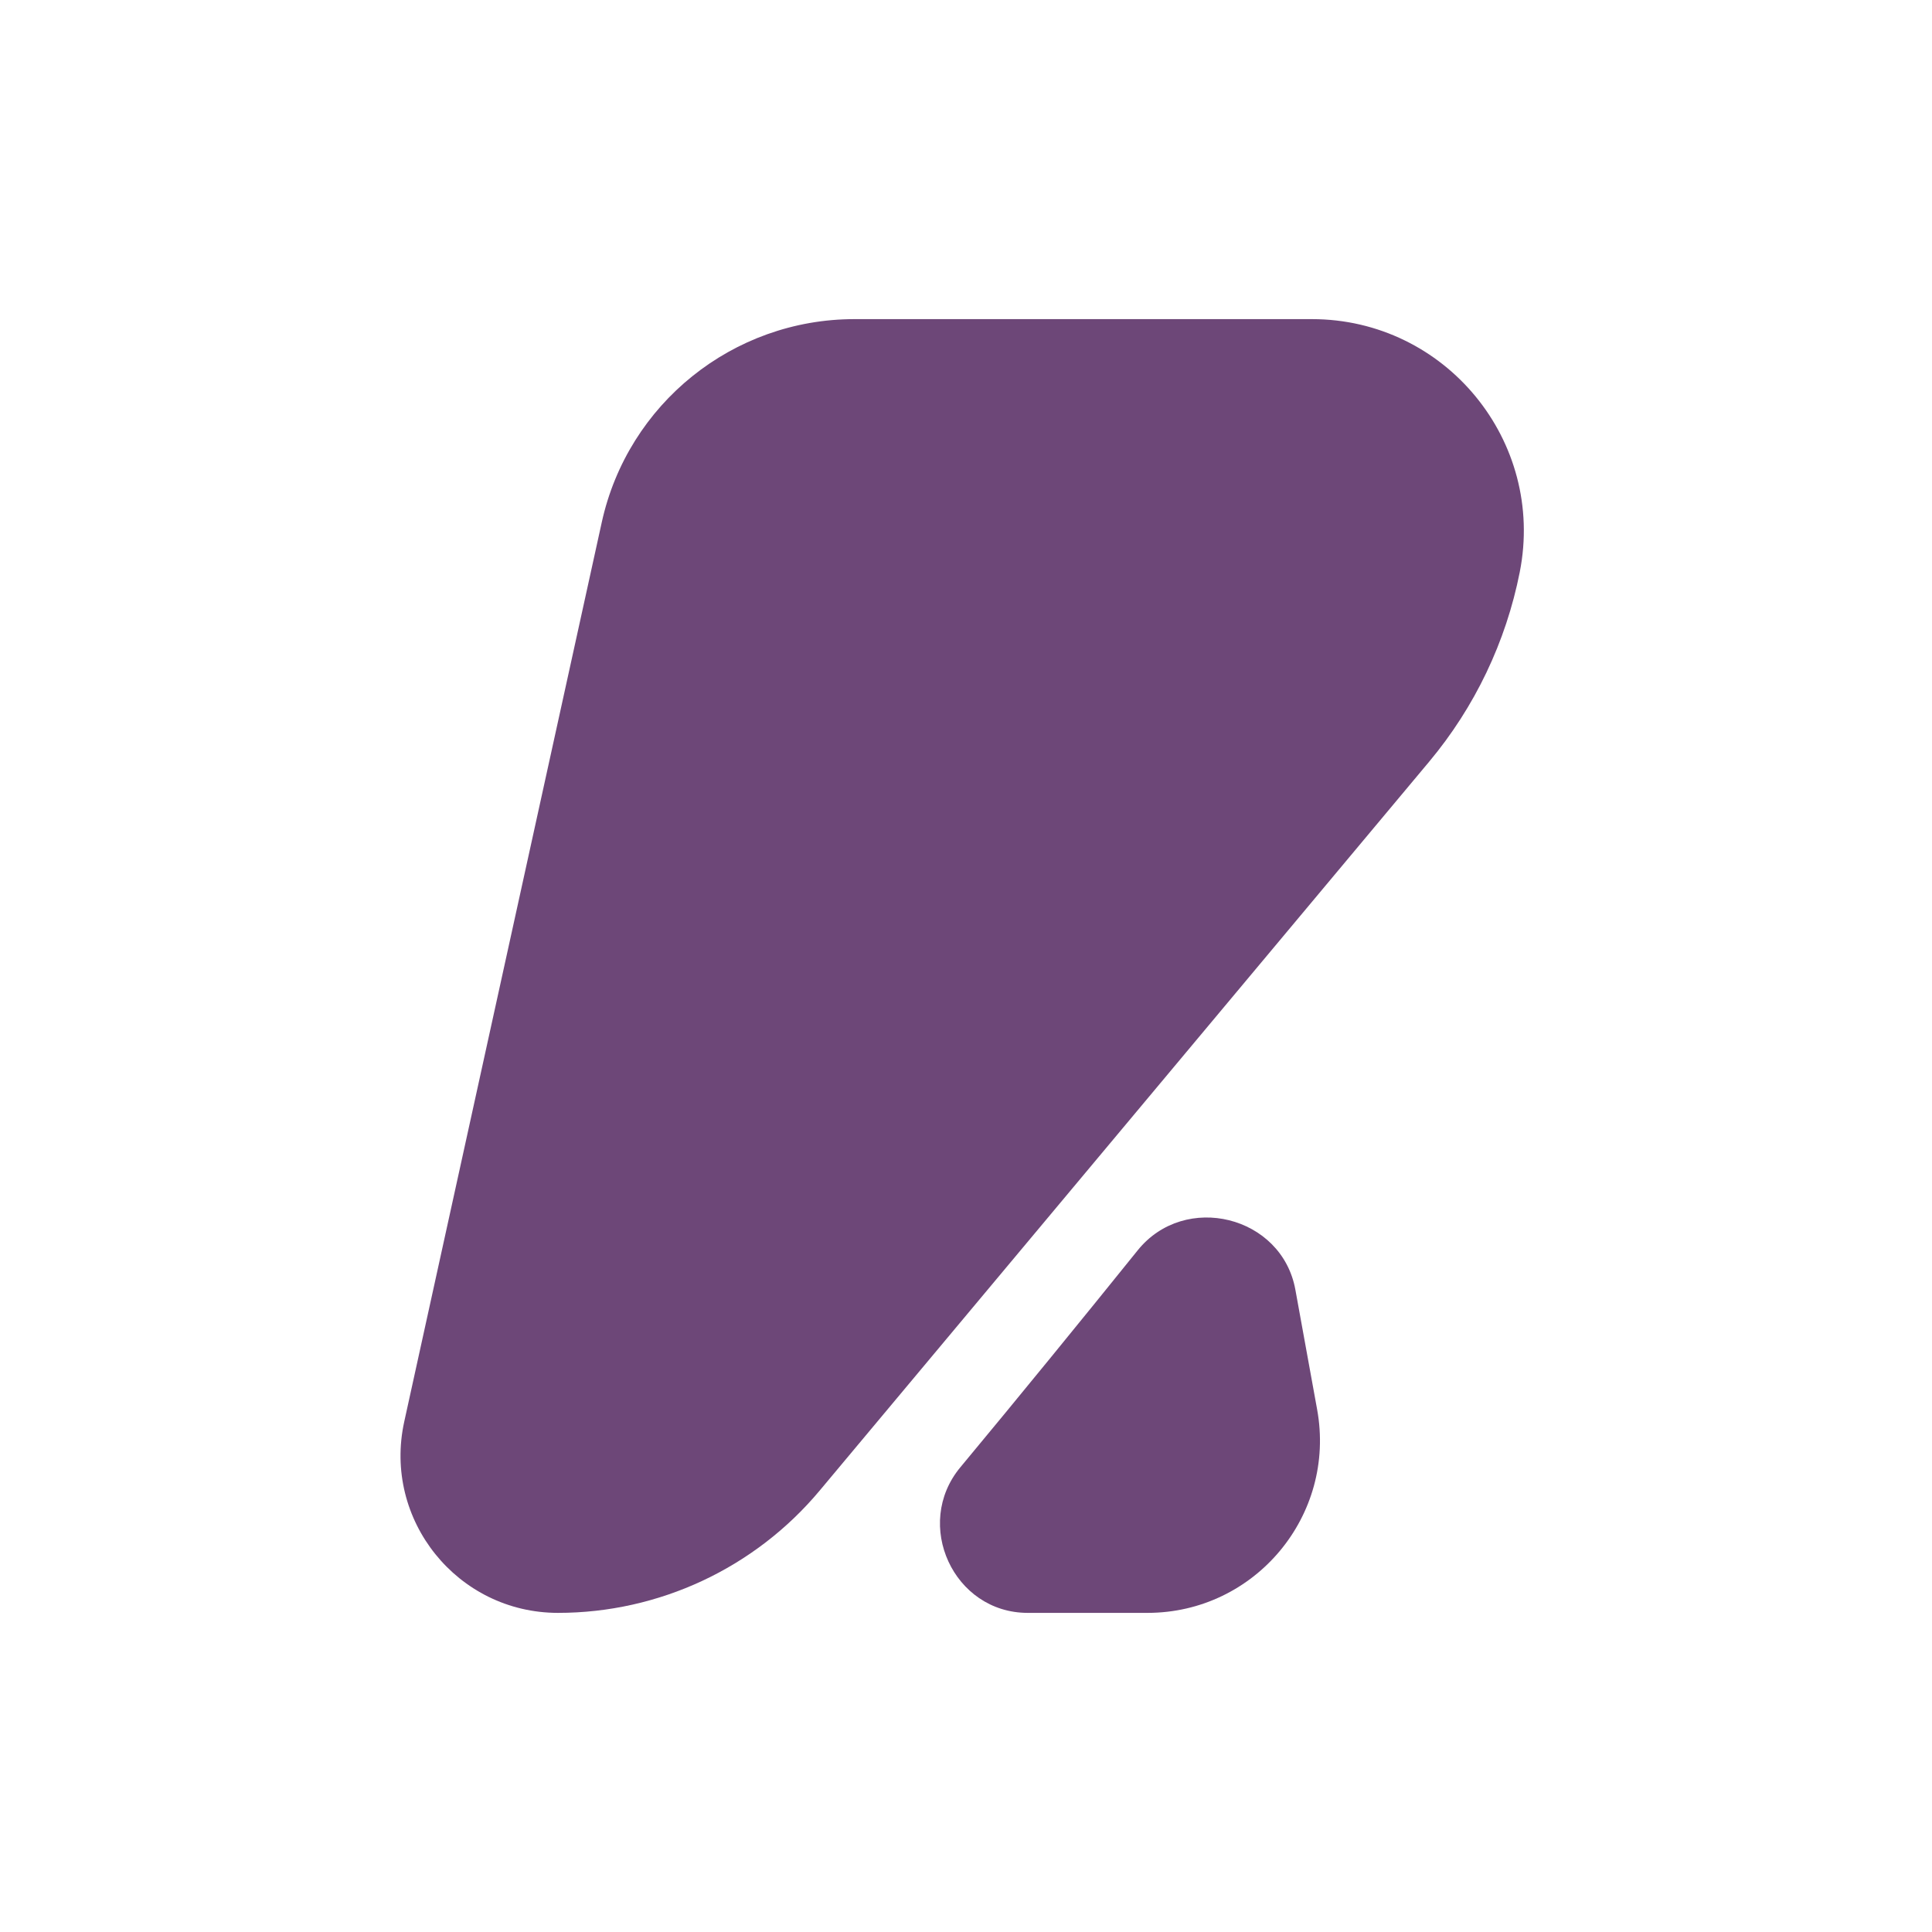
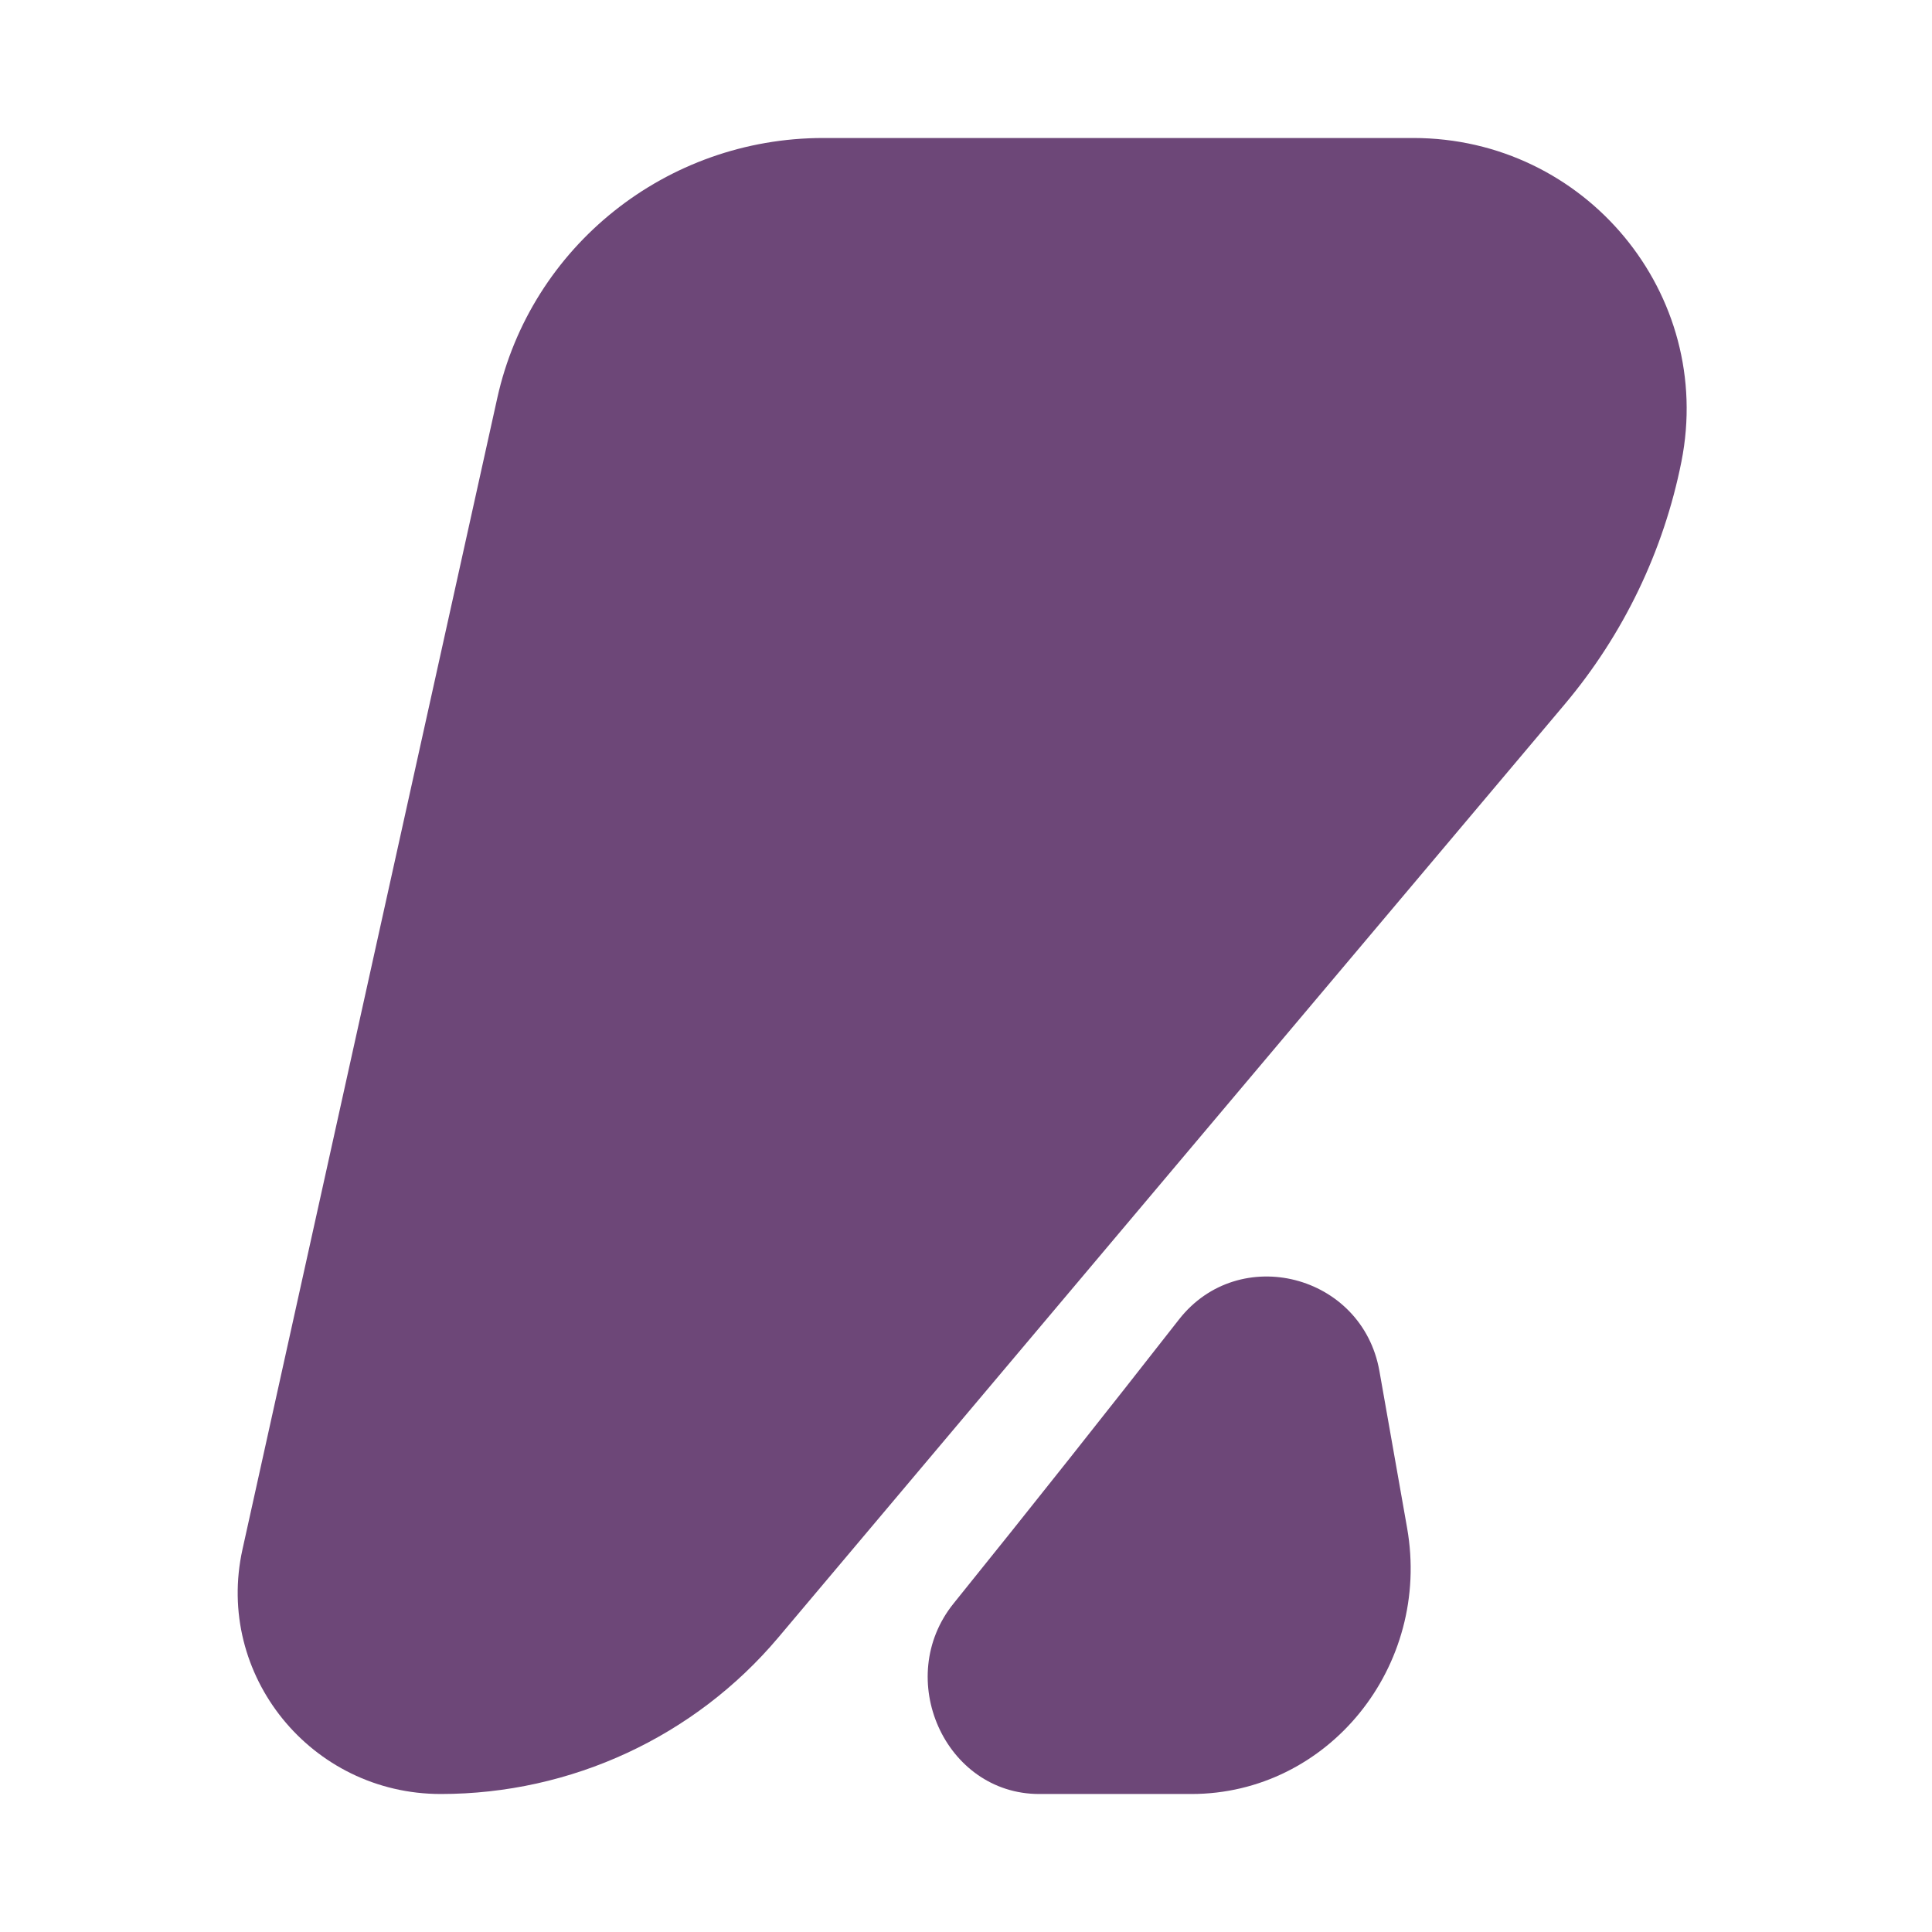
<svg xmlns="http://www.w3.org/2000/svg" width="56" height="56" viewBox="0 0 56 56" fill="none">
-   <path d="M24.767 9.25H38.026C41.896 9.25 44.801 12.786 44.051 16.582C43.651 18.606 42.748 20.496 41.424 22.079L23.758 43.206C21.88 45.452 19.102 46.75 16.174 46.75C13.259 46.75 11.092 44.055 11.717 41.208L17.442 15.141C18.197 11.701 21.245 9.25 24.767 9.25Z" fill="#6D4778" />
-   <path d="M27.837 42.529C29.544 40.476 31.396 38.204 32.976 36.242C34.344 34.542 37.157 35.237 37.547 37.383L38.178 40.856C38.736 43.925 36.379 46.75 33.259 46.75H29.79C27.637 46.75 26.461 44.184 27.837 42.529Z" fill="#6D4778" />
+   <path d="M23.862 4H40.965C45.957 4 49.704 8.526 48.736 13.385C48.22 15.975 47.055 18.395 45.348 20.421L22.56 47.463C20.137 50.338 16.555 52 12.777 52C9.018 52 6.222 48.55 7.029 44.907L14.413 11.541C15.387 7.137 19.319 4 23.862 4Z" fill="#6D4778" />
+   <path d="M27.642 46.475C29.811 43.788 32.165 40.815 34.173 38.246C35.912 36.022 39.486 36.931 39.983 39.74L40.785 44.285C41.494 48.302 38.497 52 34.532 52H30.123C27.387 52 25.893 48.642 27.642 46.475Z" fill="#6D4778" />
</svg>
